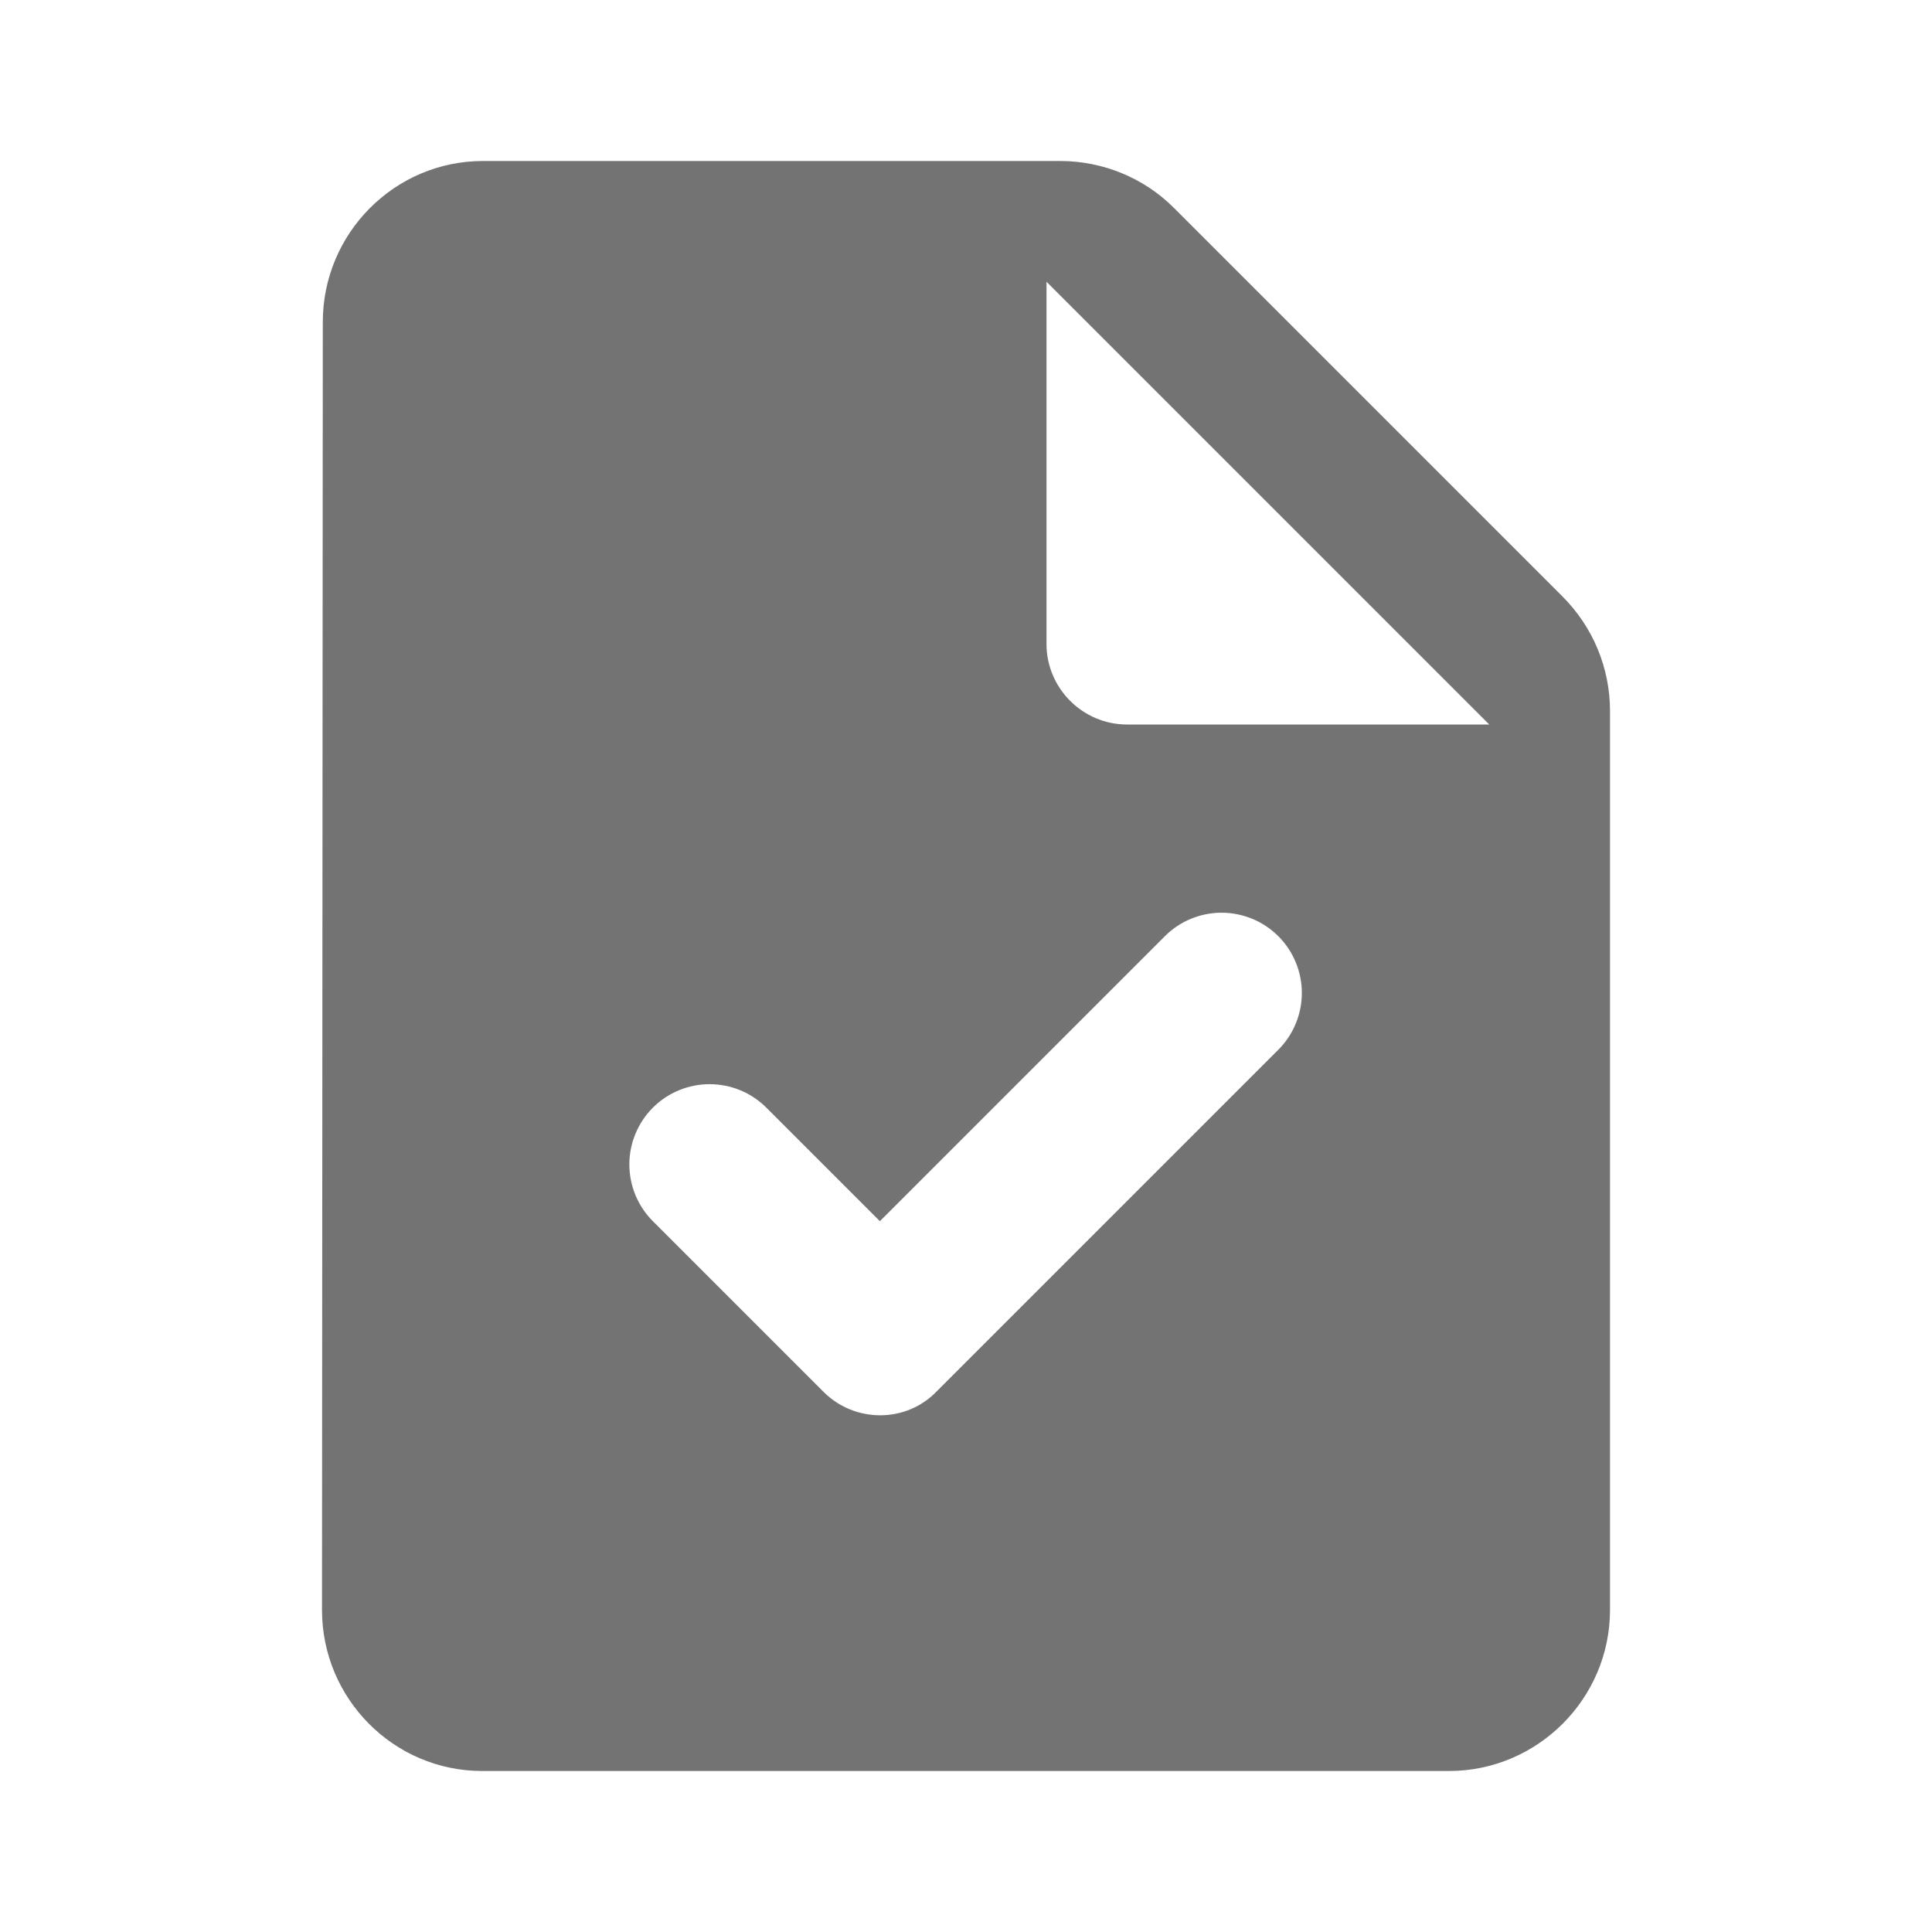
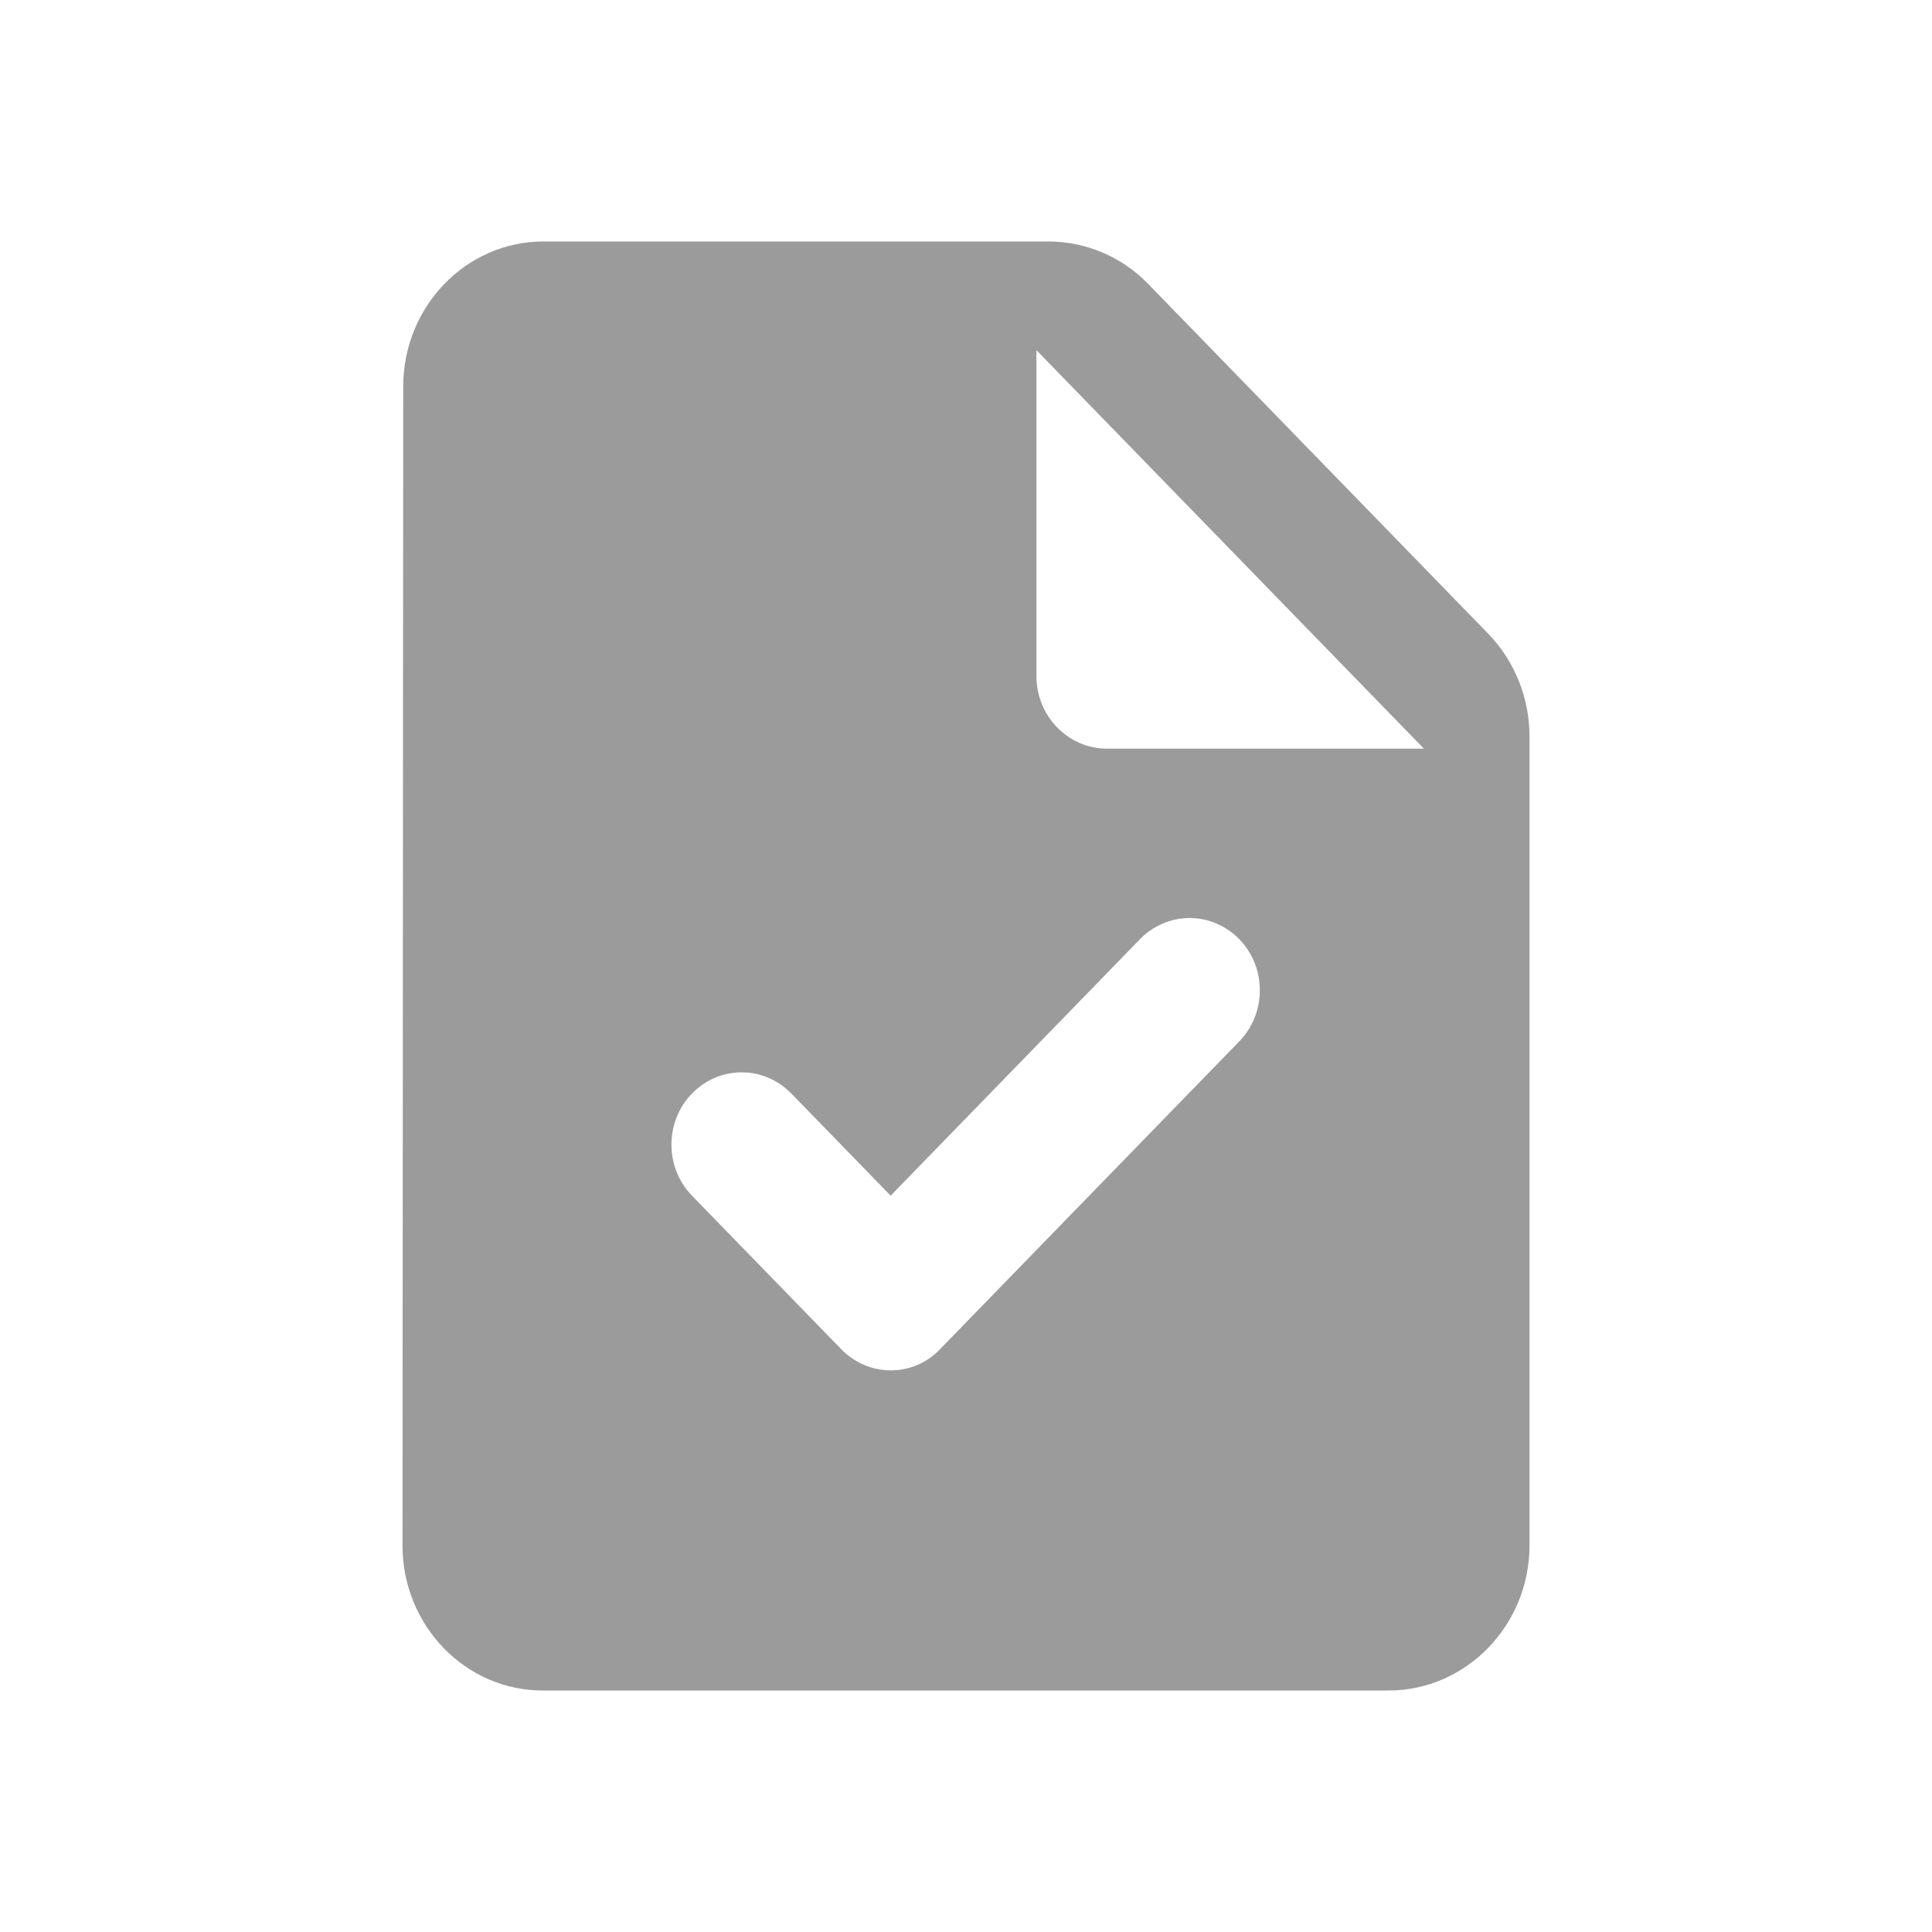
<svg xmlns="http://www.w3.org/2000/svg" width="24" height="24" viewBox="0 0 24 24" fill="none">
-   <path d="M19.41 7.41L14.58 2.58C14.21 2.21 13.7 2 13.17 2H6C4.9 2 4.01 2.9 4.01 4L4 20C4 21.1 4.89 22 5.99 22H18C19.1 22 20 21.1 20 20V8.83C20 8.3 19.79 7.79 19.41 7.41ZM10.23 17.29L8.11 15.17C8.017 15.077 7.944 14.967 7.894 14.847C7.844 14.726 7.818 14.596 7.818 14.465C7.818 14.334 7.844 14.204 7.894 14.084C7.944 13.963 8.017 13.853 8.11 13.76C8.203 13.667 8.312 13.594 8.433 13.544C8.554 13.494 8.684 13.468 8.815 13.468C8.946 13.468 9.076 13.494 9.197 13.544C9.318 13.594 9.427 13.667 9.52 13.76L10.93 15.17L14.47 11.63C14.563 11.537 14.672 11.464 14.793 11.414C14.914 11.364 15.044 11.338 15.175 11.338C15.306 11.338 15.436 11.364 15.556 11.414C15.678 11.464 15.787 11.537 15.88 11.63C15.973 11.723 16.046 11.832 16.096 11.954C16.146 12.074 16.172 12.204 16.172 12.335C16.172 12.466 16.146 12.596 16.096 12.716C16.046 12.838 15.973 12.947 15.88 13.04L11.64 17.28C11.26 17.68 10.62 17.68 10.23 17.29ZM14 9C13.45 9 13 8.55 13 8V3.5L18.5 9H14Z" fill="#737373" />
+   <path d="M18.484 7.869L14.258 3.522C13.934 3.189 13.488 3 13.024 3H6.75C5.787 3 5.009 3.81 5.009 4.8L5 19.2C5 20.19 5.779 21 6.741 21H17.25C18.212 21 19 20.19 19 19.2V9.147C19 8.67 18.816 8.211 18.484 7.869ZM10.451 16.761L8.596 14.853C8.515 14.77 8.451 14.671 8.407 14.562C8.363 14.453 8.341 14.336 8.341 14.219C8.341 14.101 8.363 13.984 8.407 13.875C8.451 13.766 8.515 13.667 8.596 13.584C8.677 13.501 8.773 13.435 8.879 13.389C8.985 13.344 9.099 13.321 9.213 13.321C9.328 13.321 9.441 13.344 9.547 13.389C9.653 13.435 9.749 13.501 9.83 13.584L11.064 14.853L14.161 11.667C14.242 11.584 14.338 11.518 14.444 11.473C14.55 11.427 14.664 11.404 14.778 11.404C14.893 11.404 15.006 11.427 15.112 11.473C15.218 11.518 15.314 11.584 15.395 11.667C15.476 11.75 15.54 11.849 15.584 11.958C15.628 12.067 15.65 12.184 15.65 12.302C15.65 12.419 15.628 12.536 15.584 12.645C15.54 12.754 15.476 12.853 15.395 12.936L11.685 16.752C11.352 17.112 10.793 17.112 10.451 16.761ZM13.75 9.3C13.269 9.3 12.875 8.895 12.875 8.4V4.35L17.688 9.3H13.75Z" fill="#9B9B9B" />
</svg>
